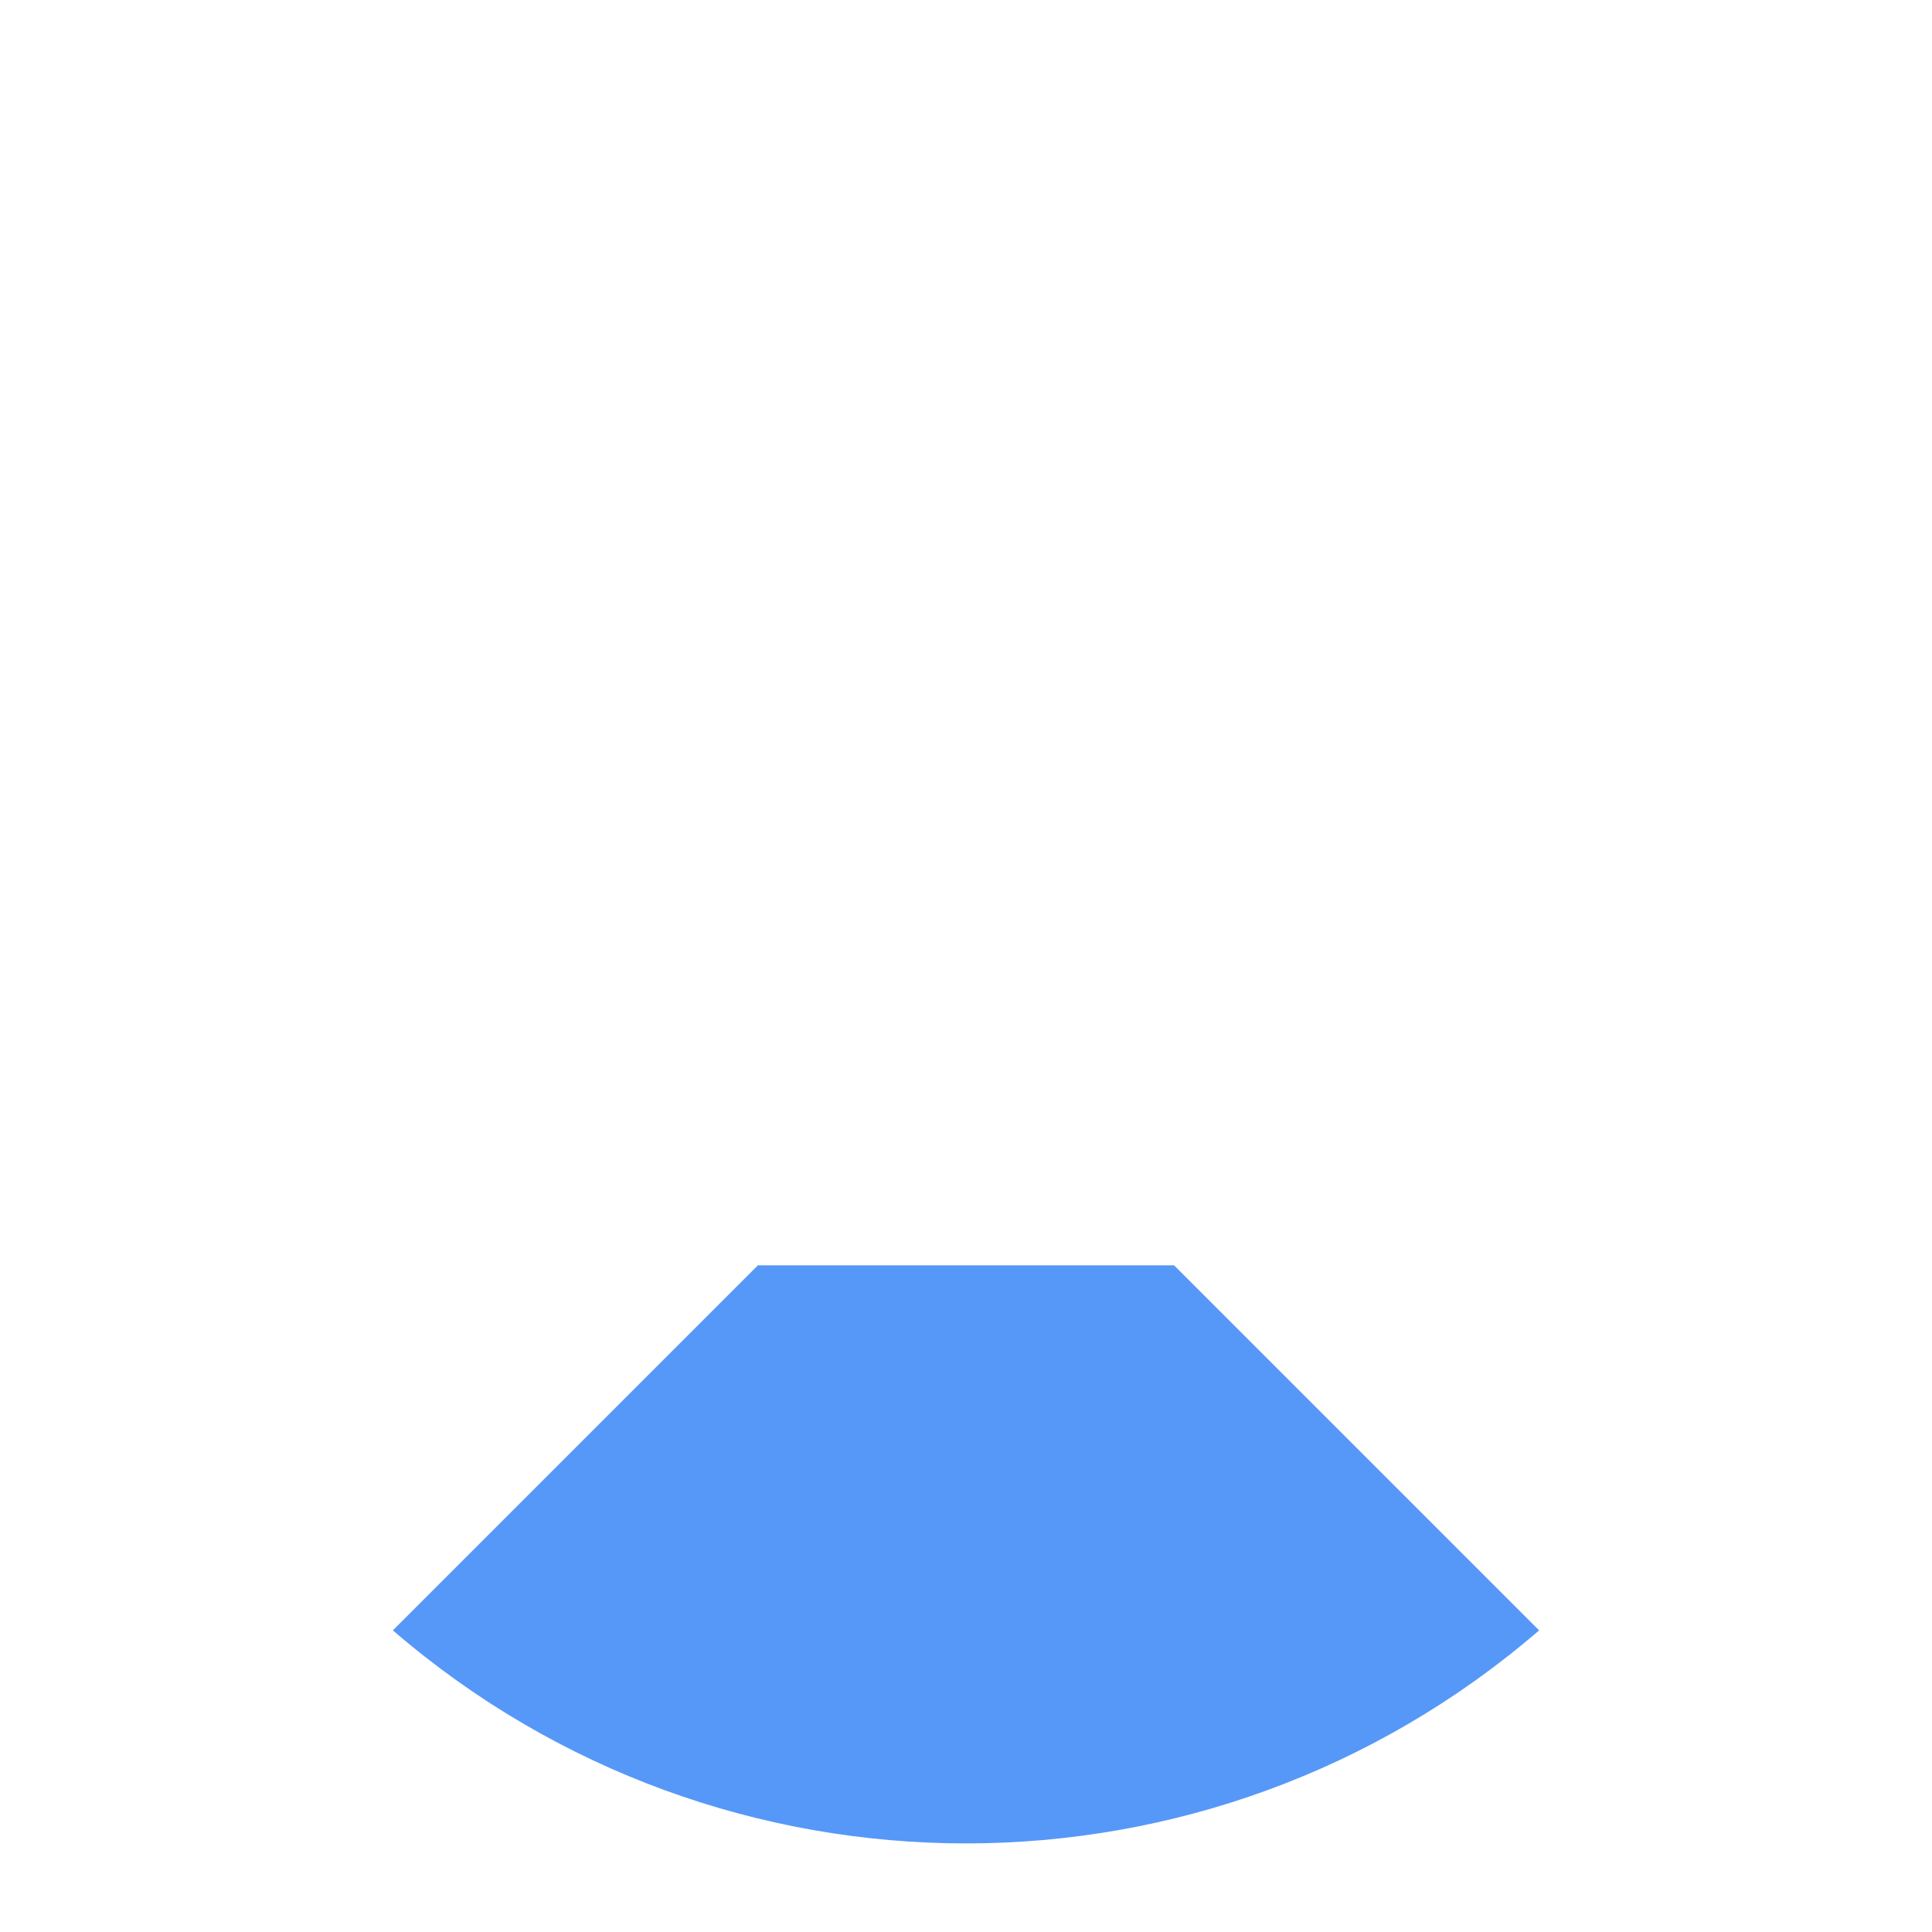
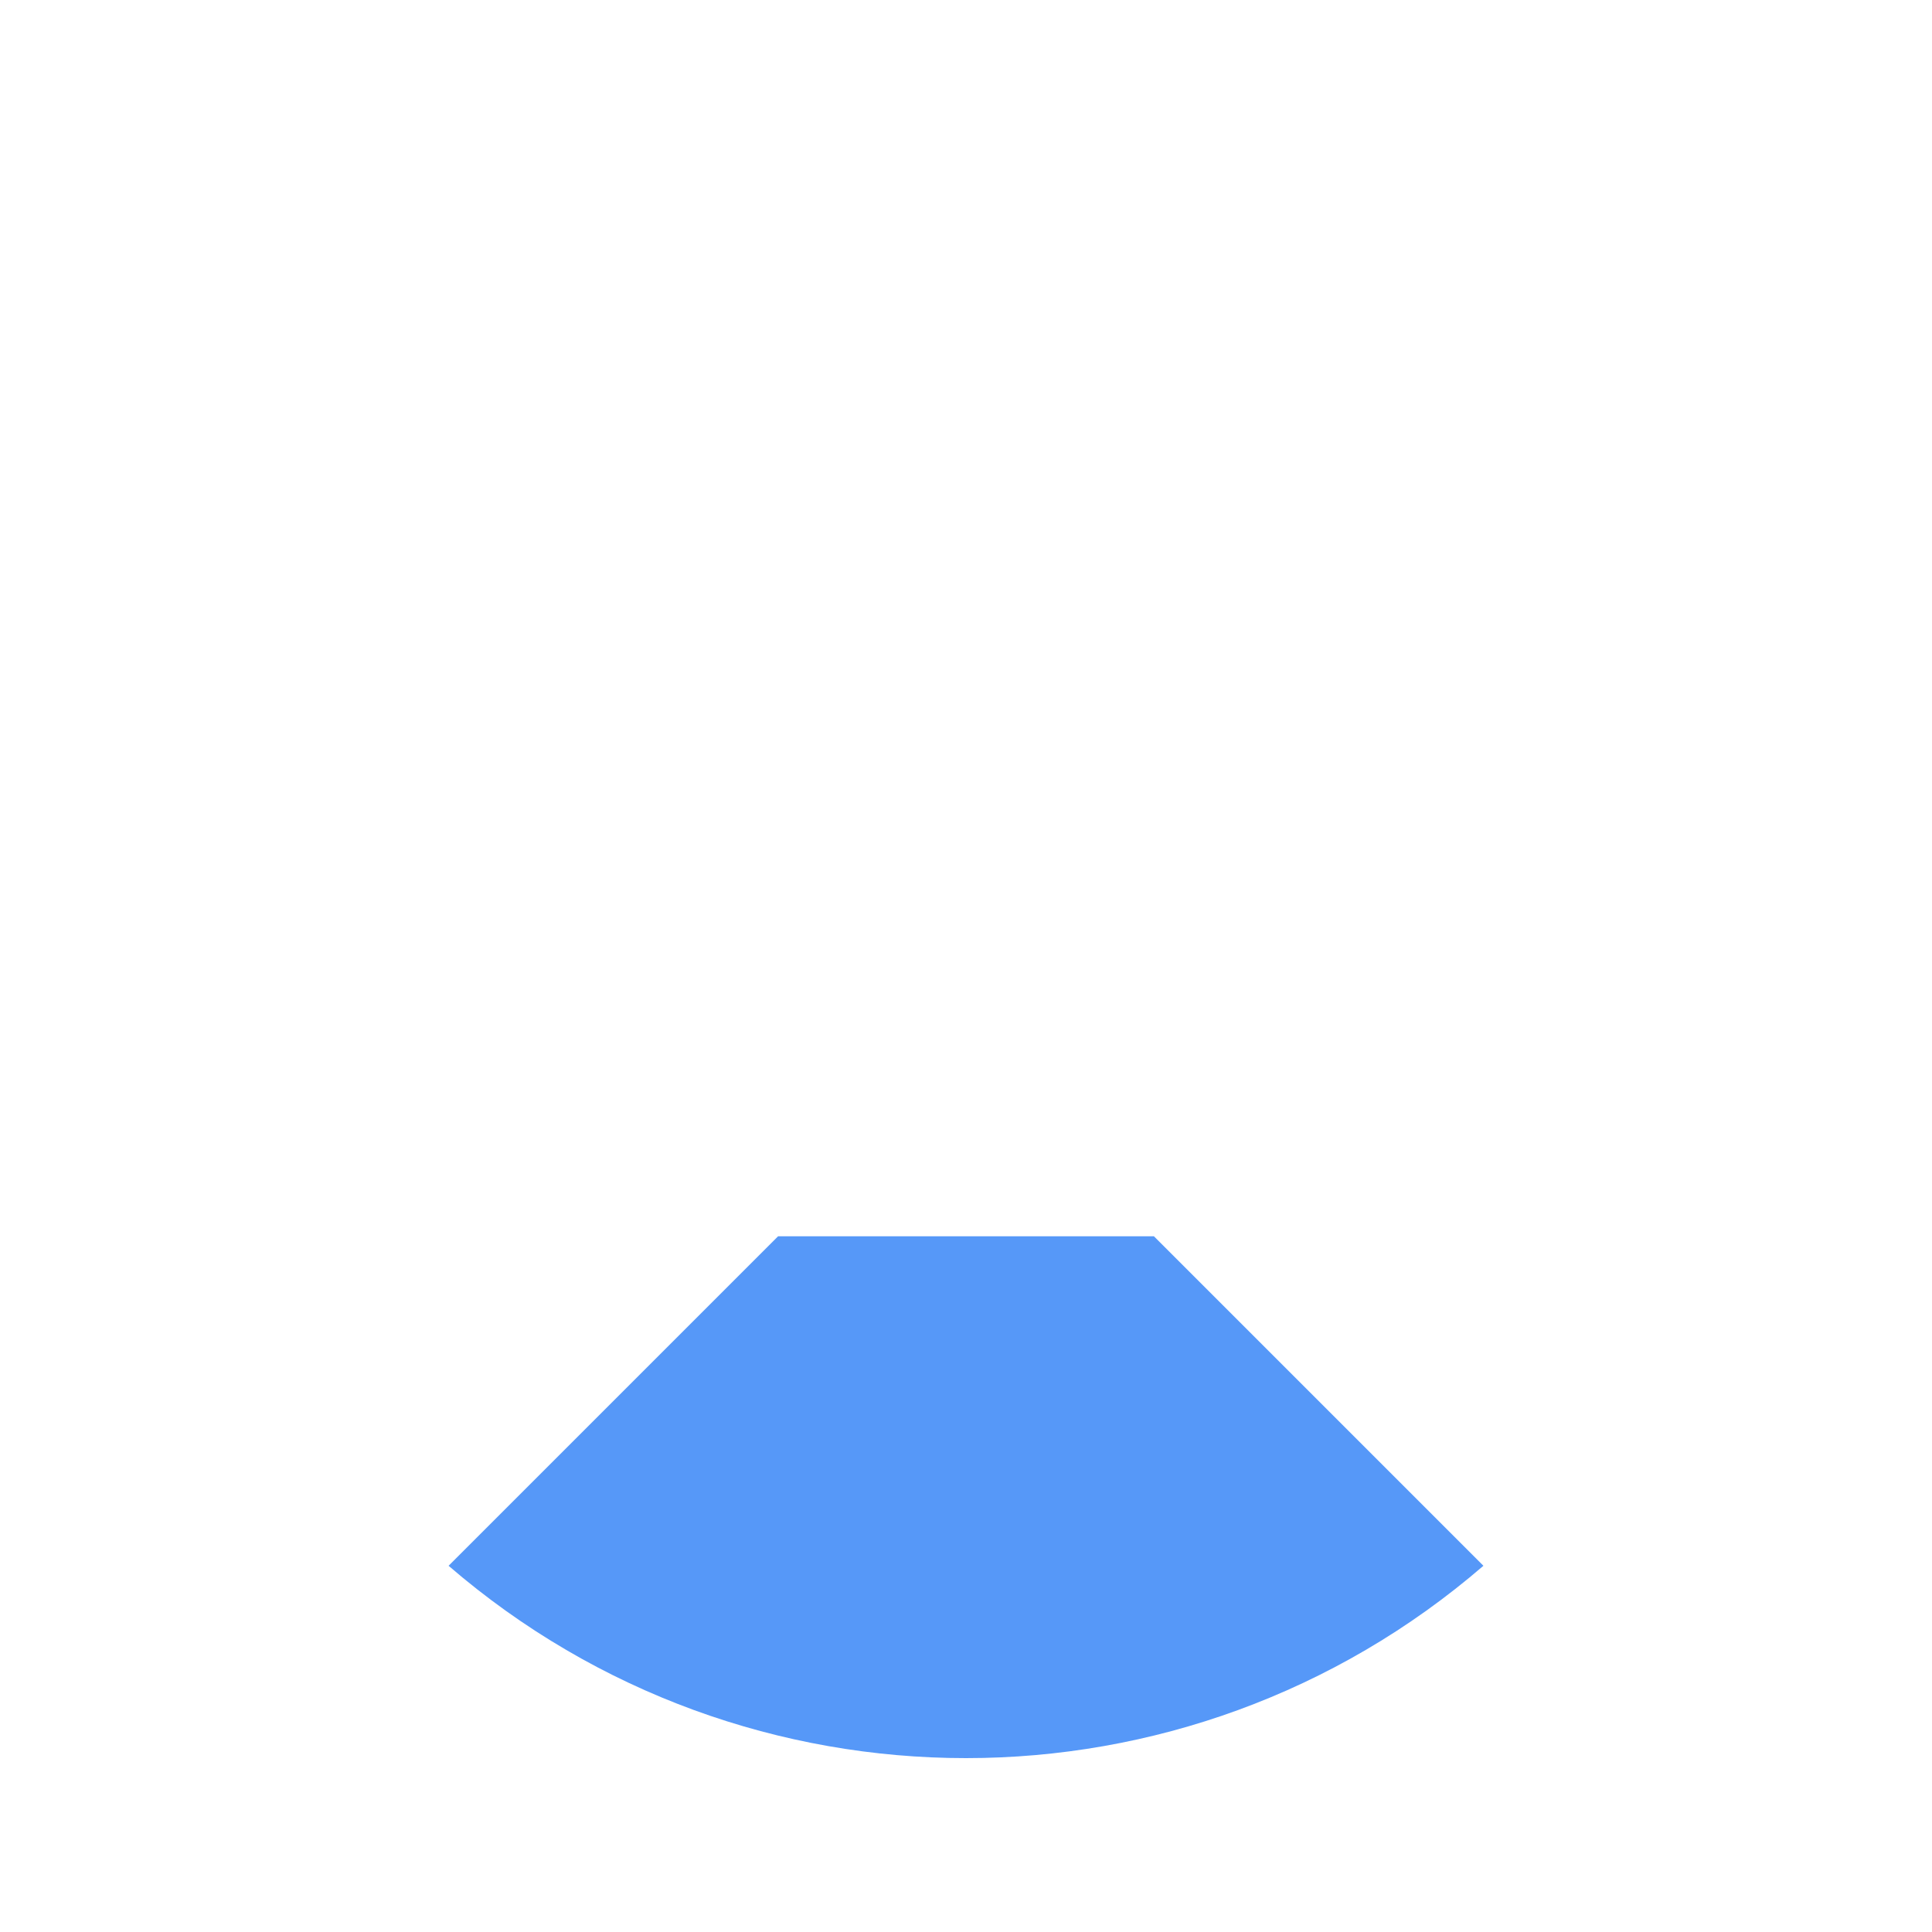
<svg xmlns="http://www.w3.org/2000/svg" width="1024" height="1024" viewBox="0 0 1024 1024">
-   <path d="M622.305 670.664 L815.77 864.129 A465.05 465.05 0 0 1 208.23 864.129 L401.695 670.664 Z" fill="#5698F8" />
+   <path d="M611.582 655.24 L786.239 829.897 A419.84 419.84 0 0 1 237.761 829.897 L412.418 655.24 Z" fill="#5698F8" />
</svg>
